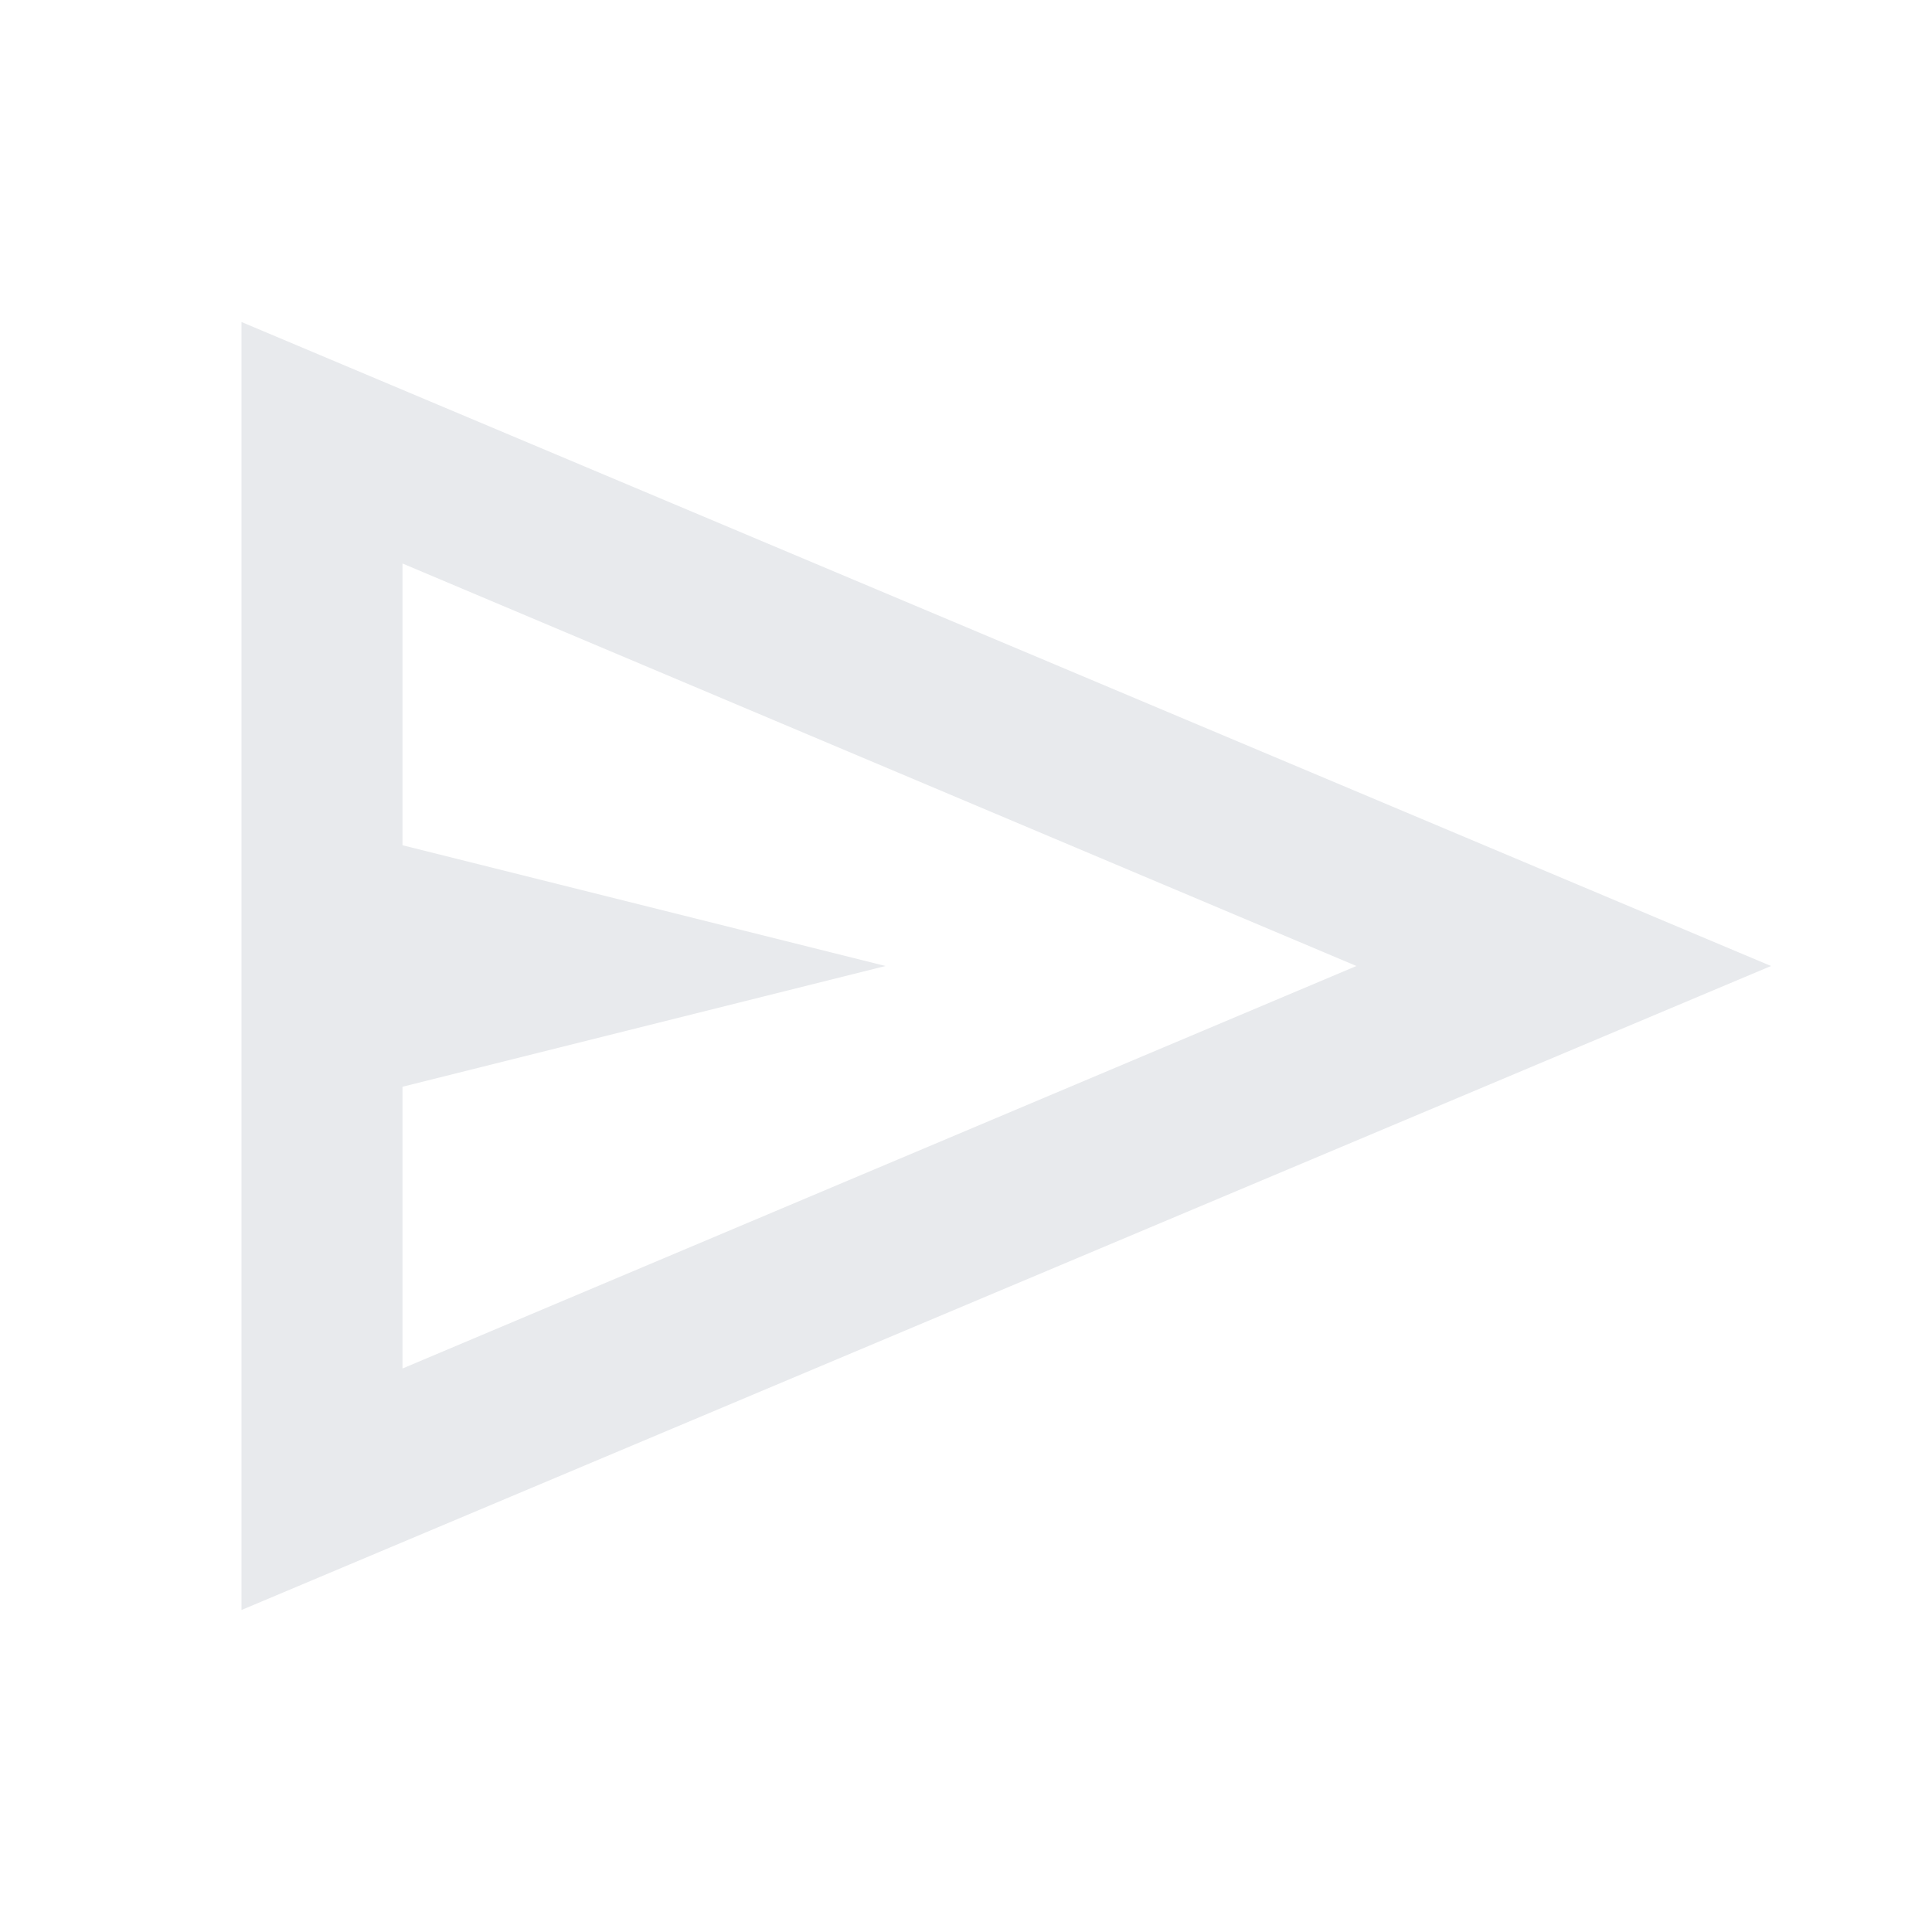
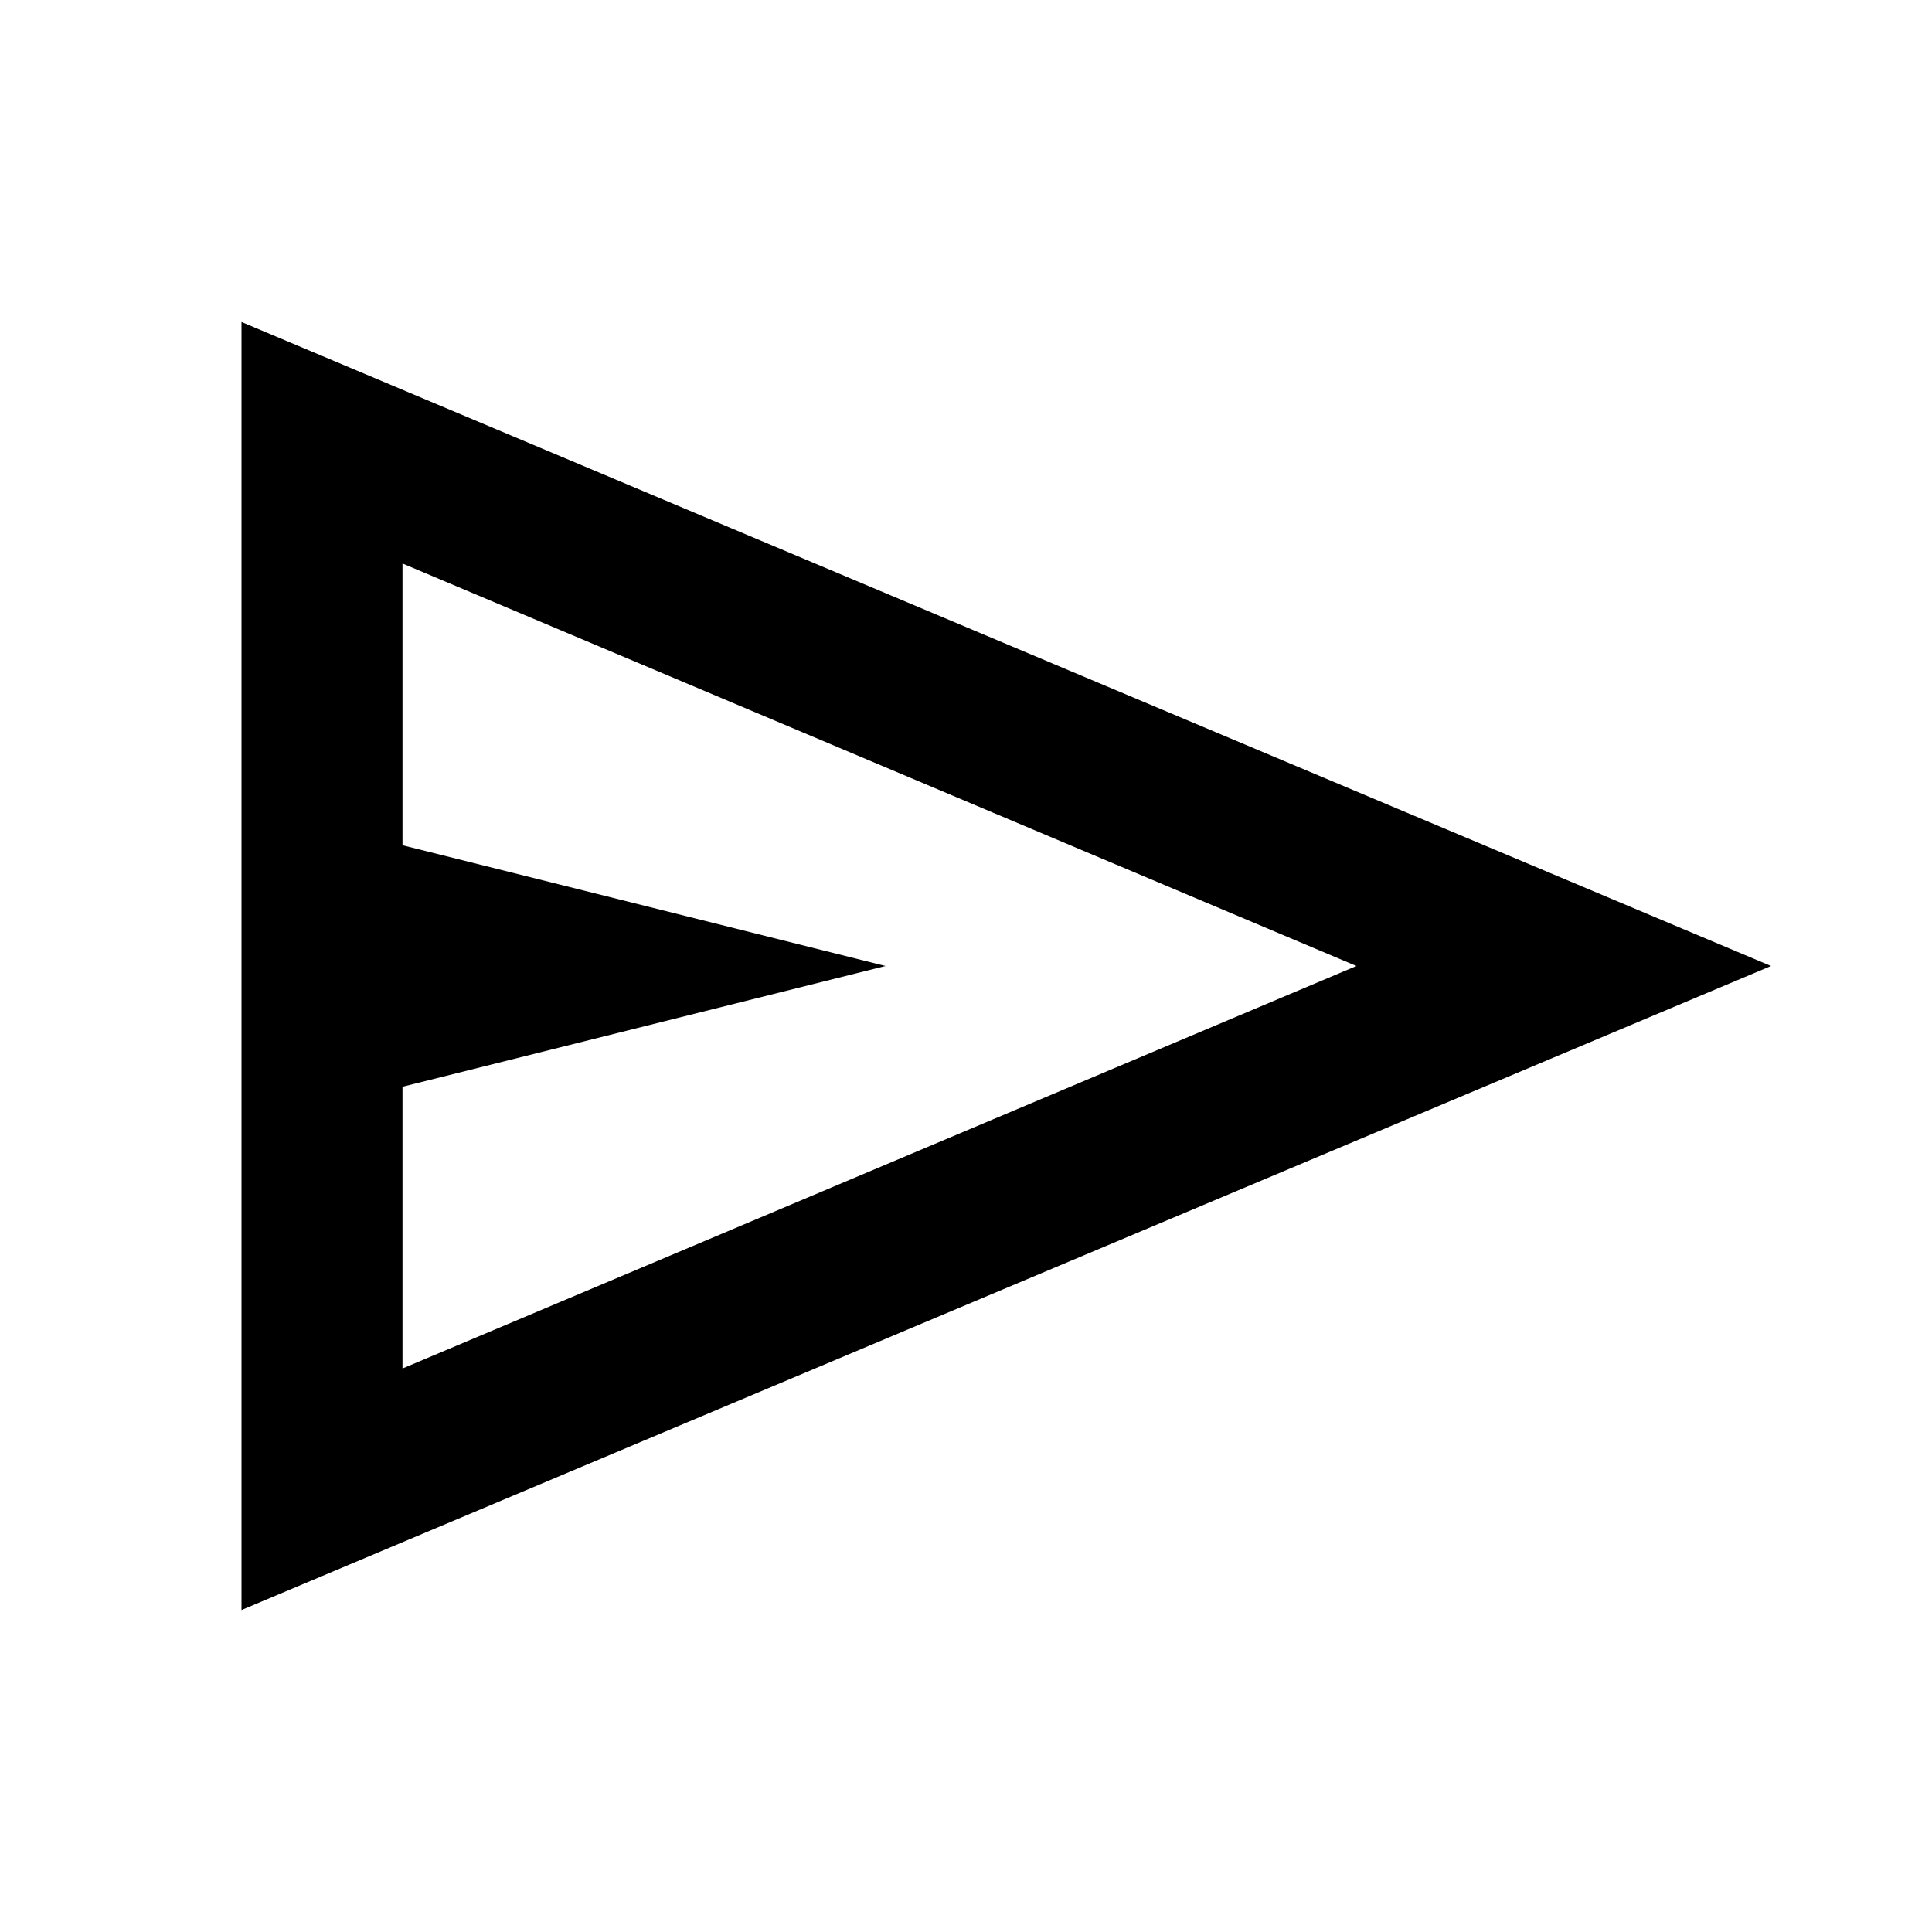
- <svg xmlns="http://www.w3.org/2000/svg" height="24px" viewBox="0 -960 960 960" width="24px" fill="#e8eaed">
+ <svg xmlns="http://www.w3.org/2000/svg" height="24px" viewBox="0 -960 960 960" width="24px" fill="#0">
  <path d="M120-160v-640l760 320-760 320Zm80-120 474-200-474-200v140l240 60-240 60v140Zm0 0v-400 400Z" />
</svg>
